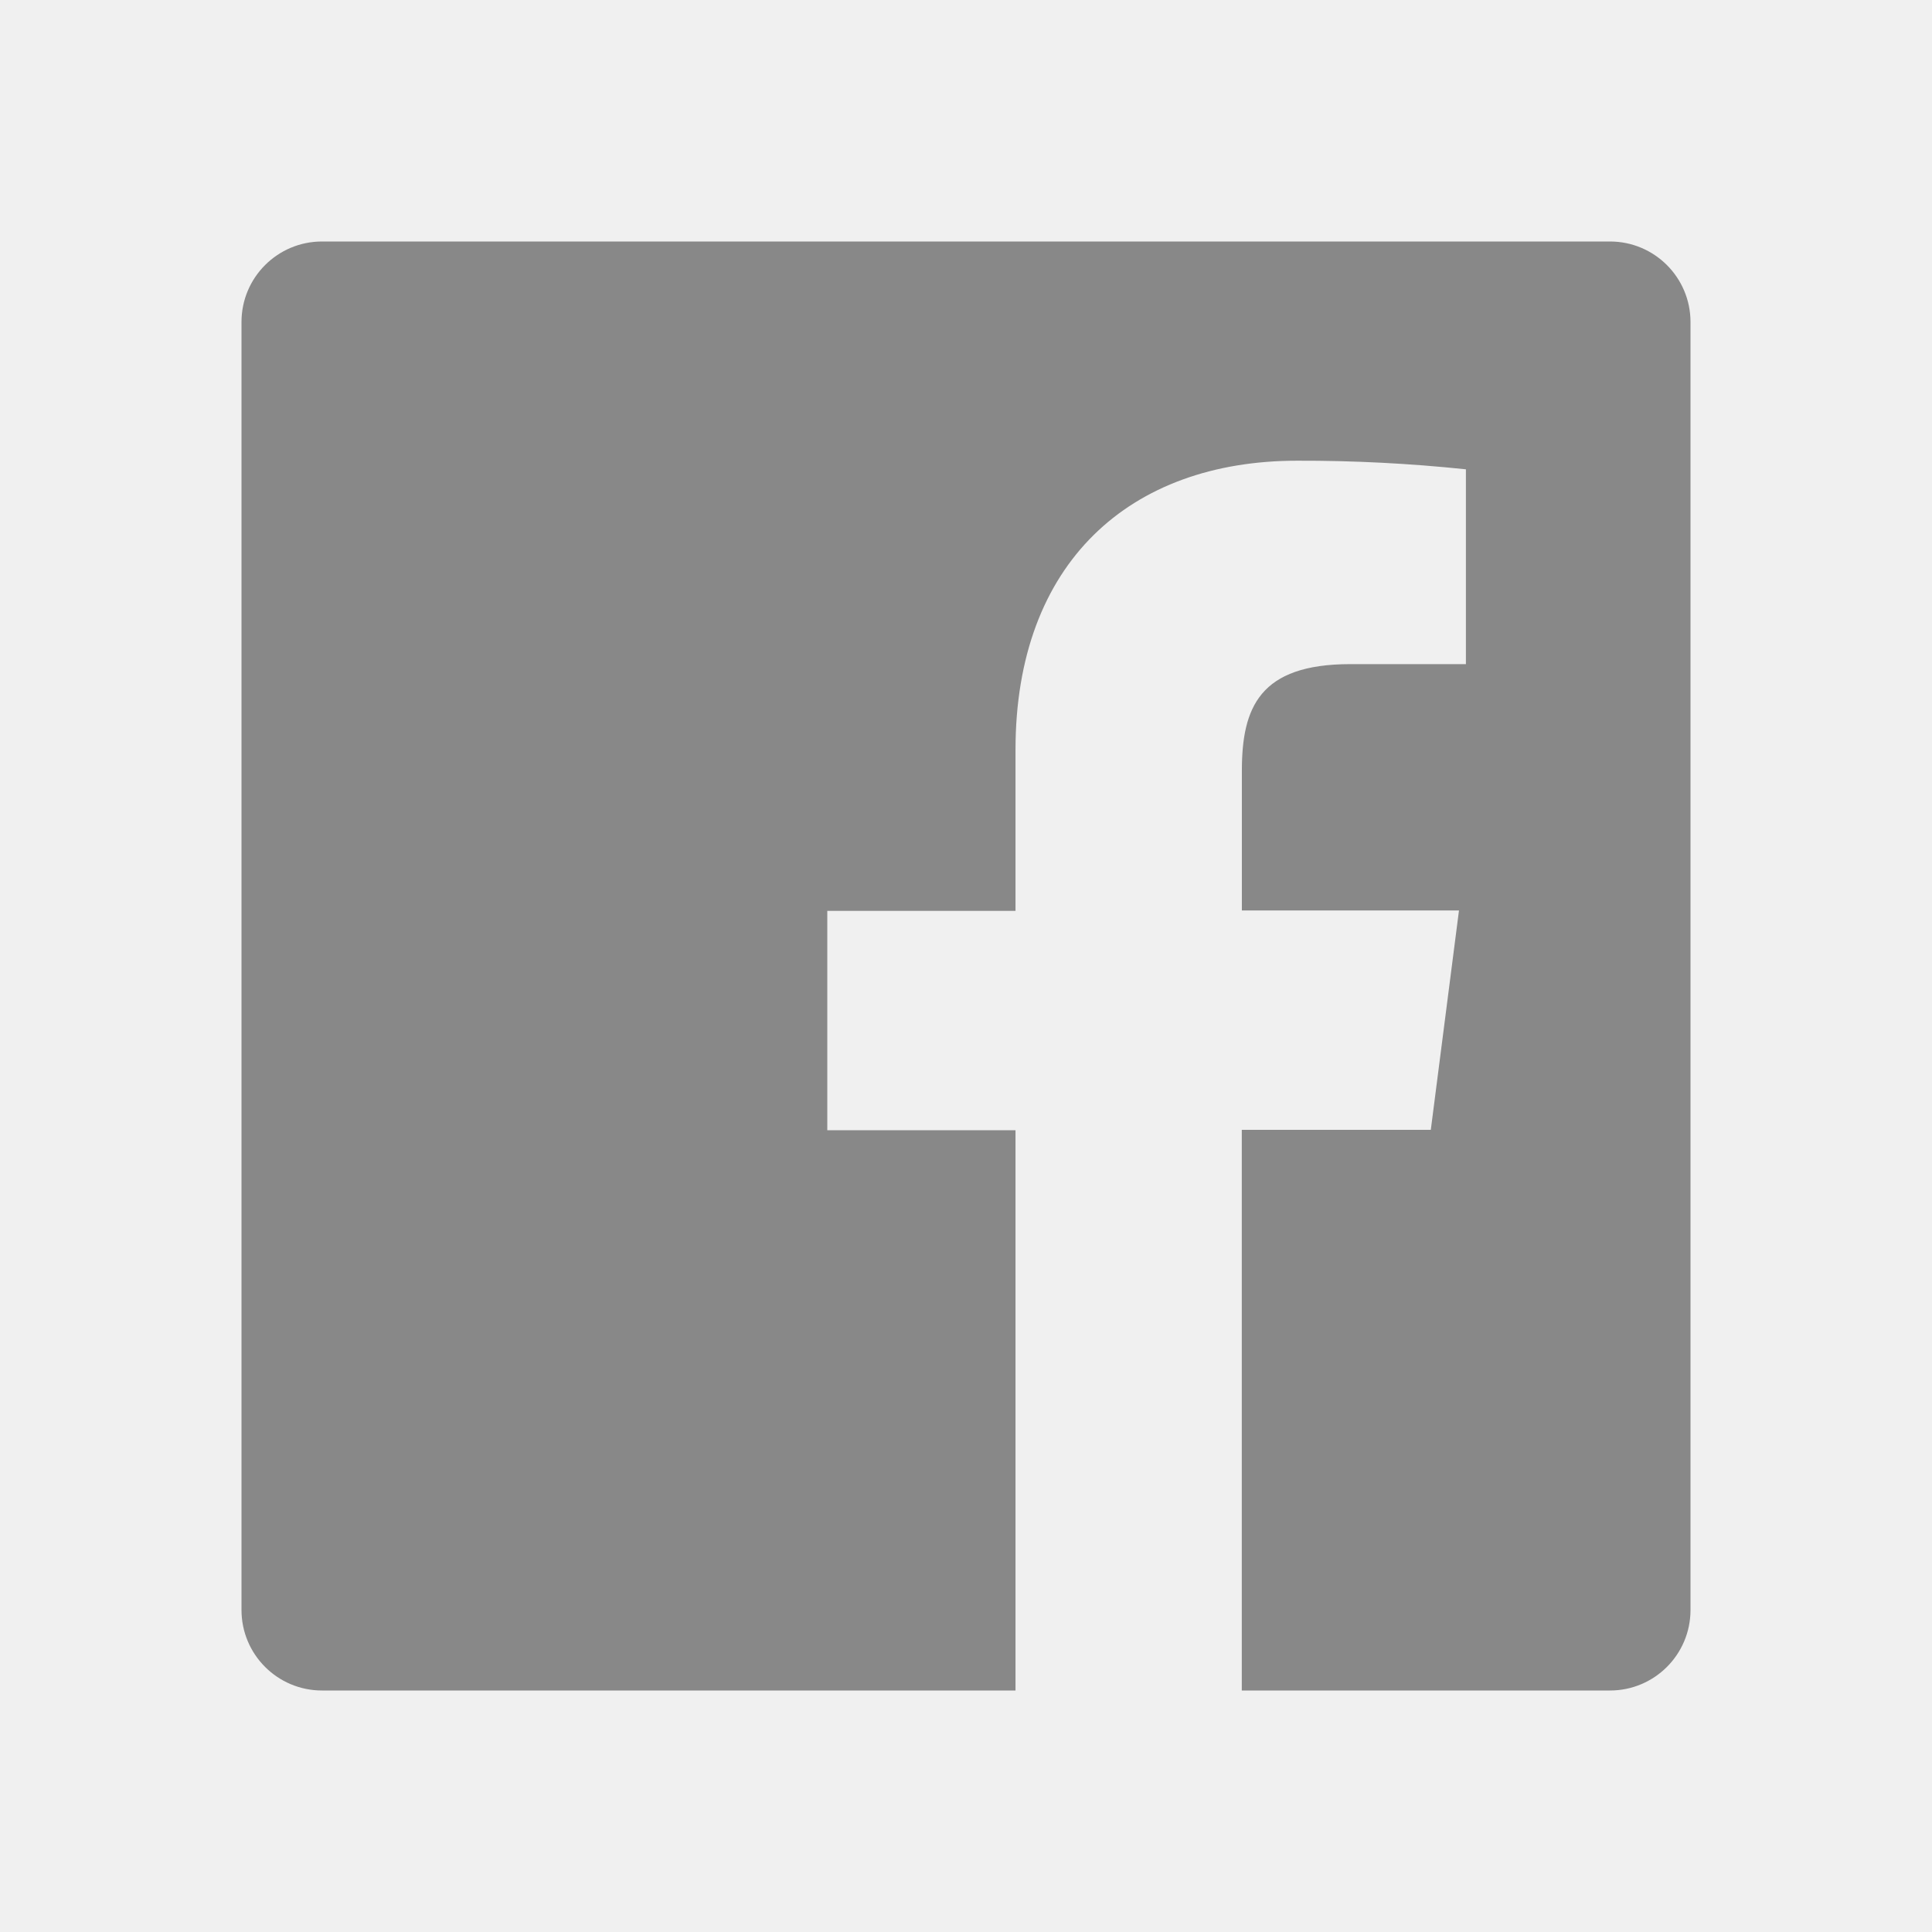
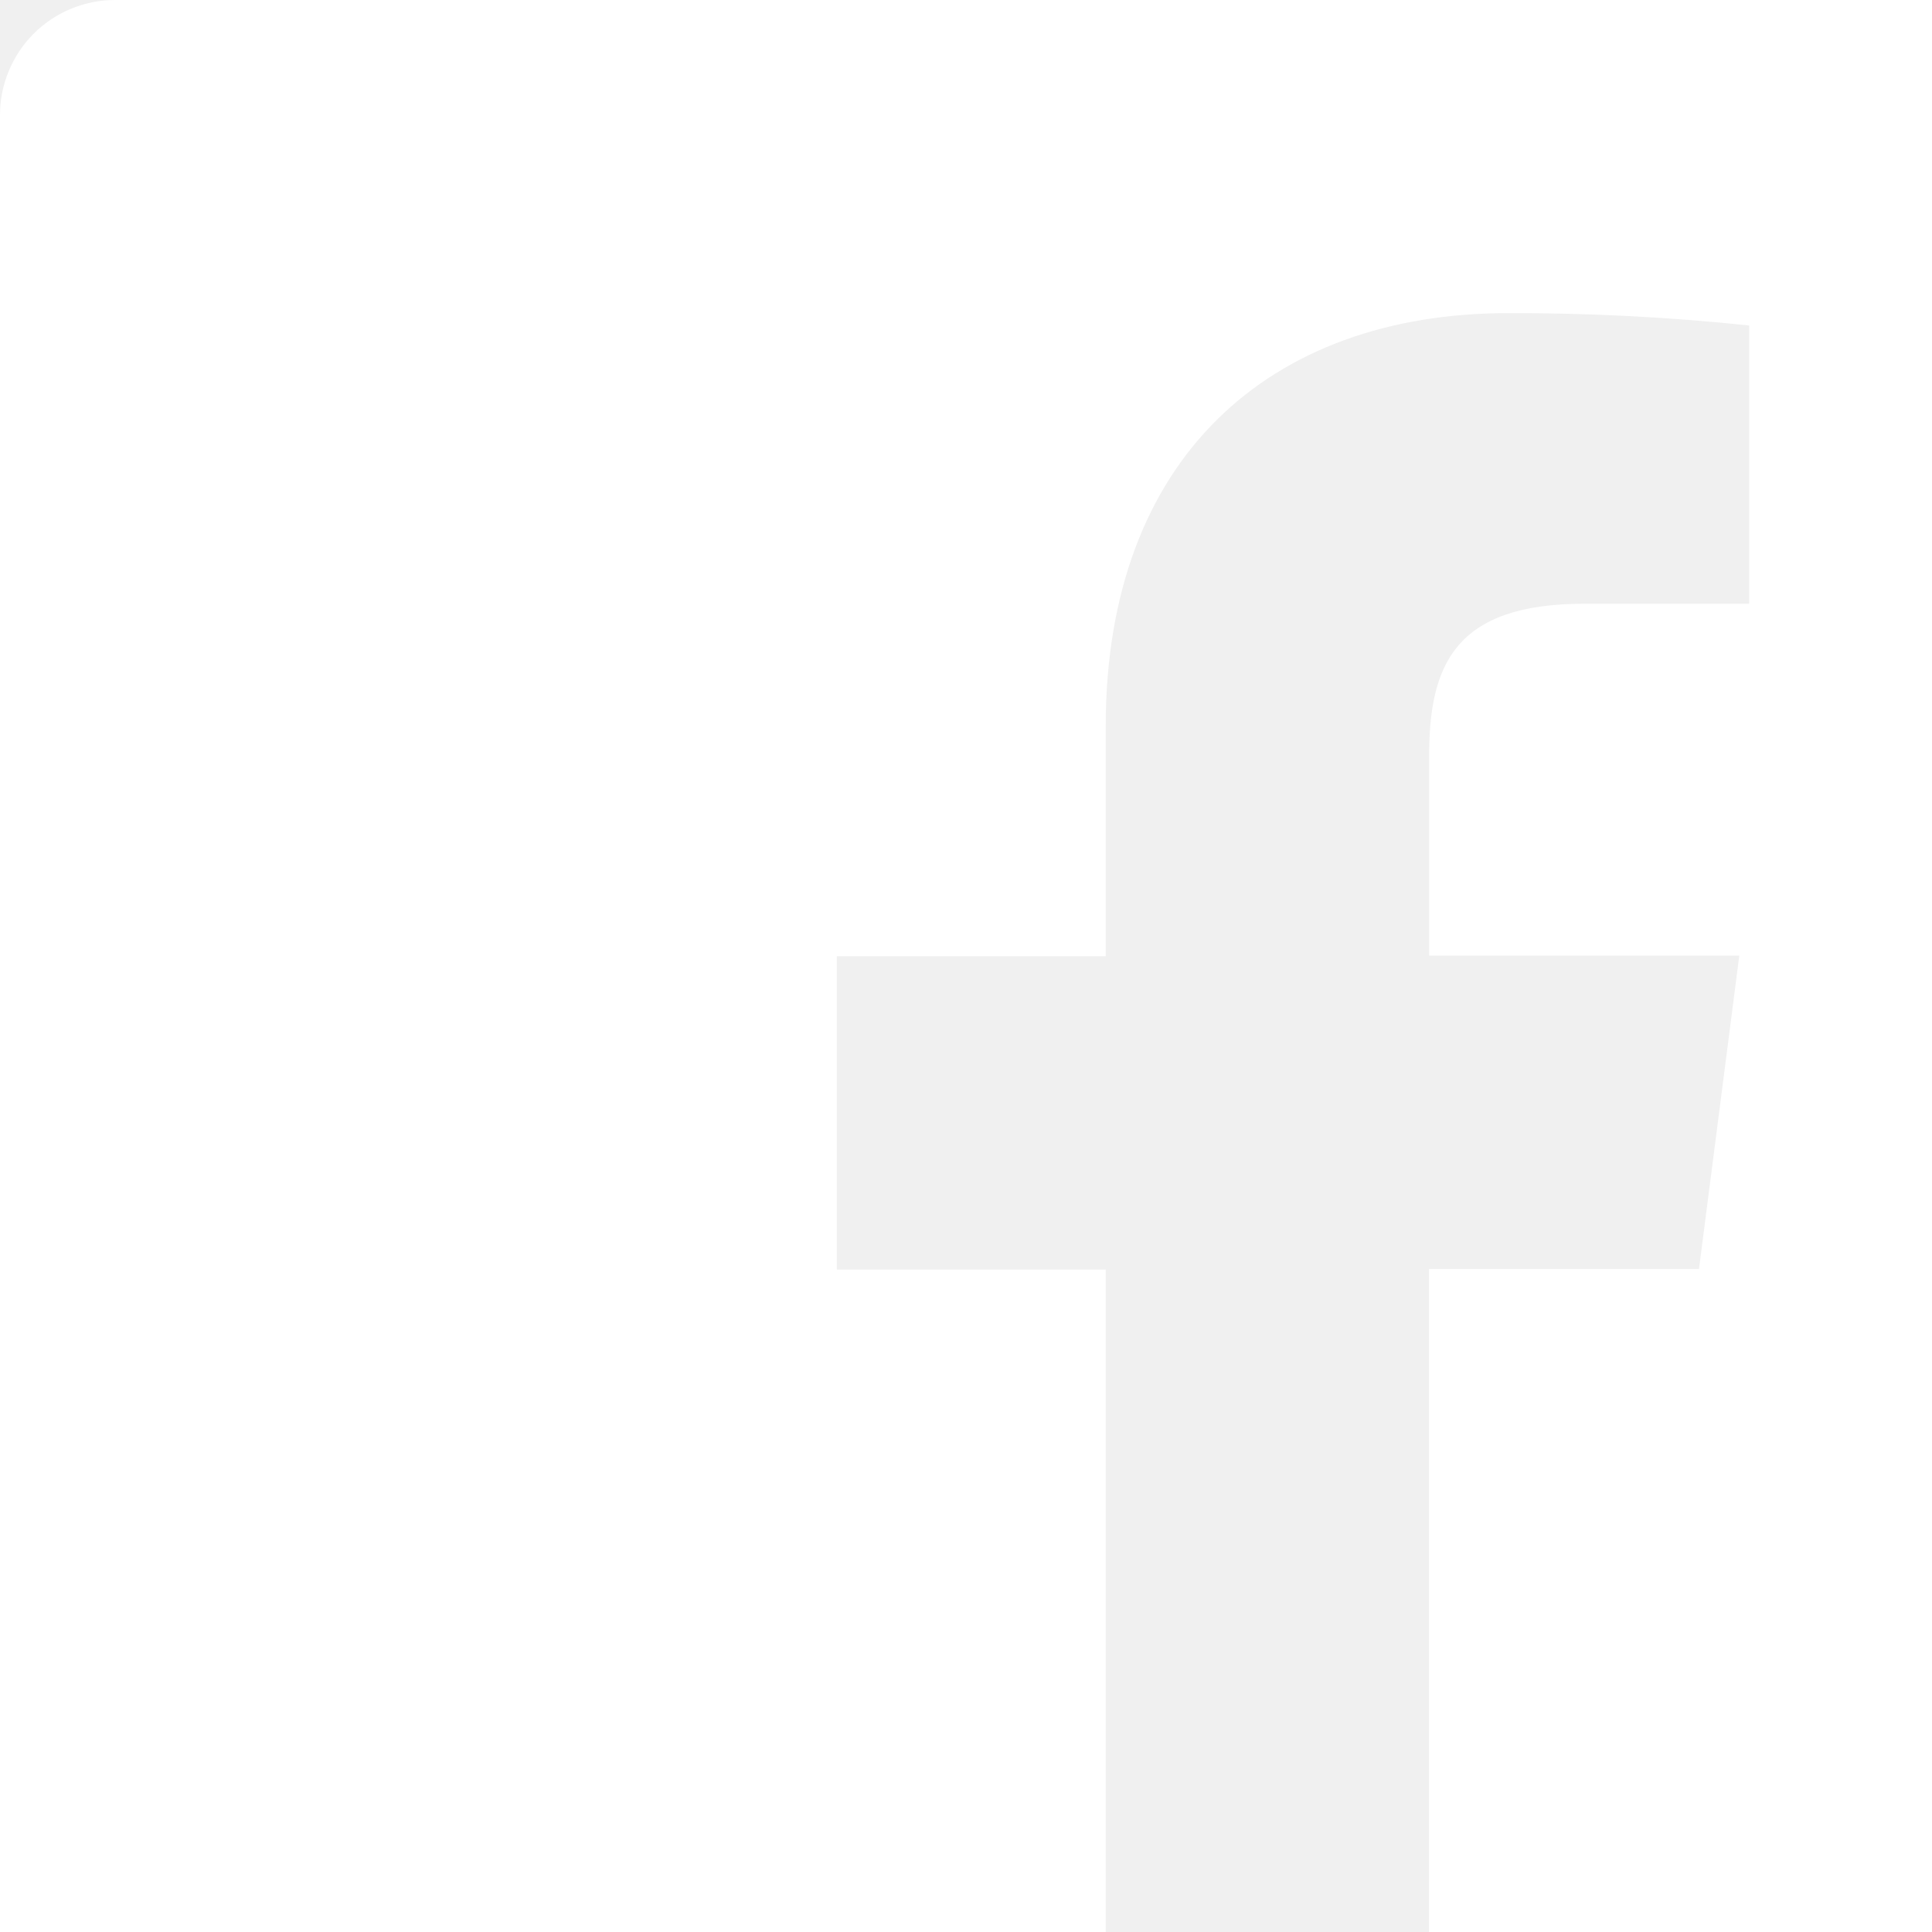
- <svg xmlns="http://www.w3.org/2000/svg" width="32" height="32" viewBox="0 0 24 24">
-   <path fill="#888888" d="M20 3H4a1 1 0 0 0-1 1v16a1 1 0 0 0 1 1h8.615v-6.96h-2.338v-2.725h2.338v-2c0-2.325 1.42-3.592 3.5-3.592c.699-.002 1.399.034 2.095.107v2.42h-1.435c-1.128 0-1.348.538-1.348 1.325v1.735h2.697l-.35 2.725h-2.348V21H20a1 1 0 0 0 1-1V4a1 1 0 0 0-1-1z" />
+ <svg xmlns="http://www.w3.org/2000/svg" width="28" height="28" viewBox="0 0 28 28" fill="none">
+   <path d="M28.333 0H1.667C1.225 0 0.801 0.176 0.488 0.488C0.176 0.801 0 1.225 0 1.667V28.333C0 28.775 0.176 29.199 0.488 29.512C0.801 29.824 1.225 30 1.667 30H16.025V18.4H12.128V13.858H16.025V10.525C16.025 6.65 18.392 4.538 21.858 4.538C23.023 4.535 24.19 4.595 25.35 4.717V8.75H22.958C21.078 8.75 20.712 9.647 20.712 10.958V13.85H25.207L24.623 18.392H20.71V30H28.333C28.775 30 29.199 29.824 29.512 29.512C29.824 29.199 30 28.775 30 28.333V1.667C30 1.225 29.824 0.801 29.512 0.488C29.199 0.176 28.775 0 28.333 0Z" fill="white" />
</svg>
